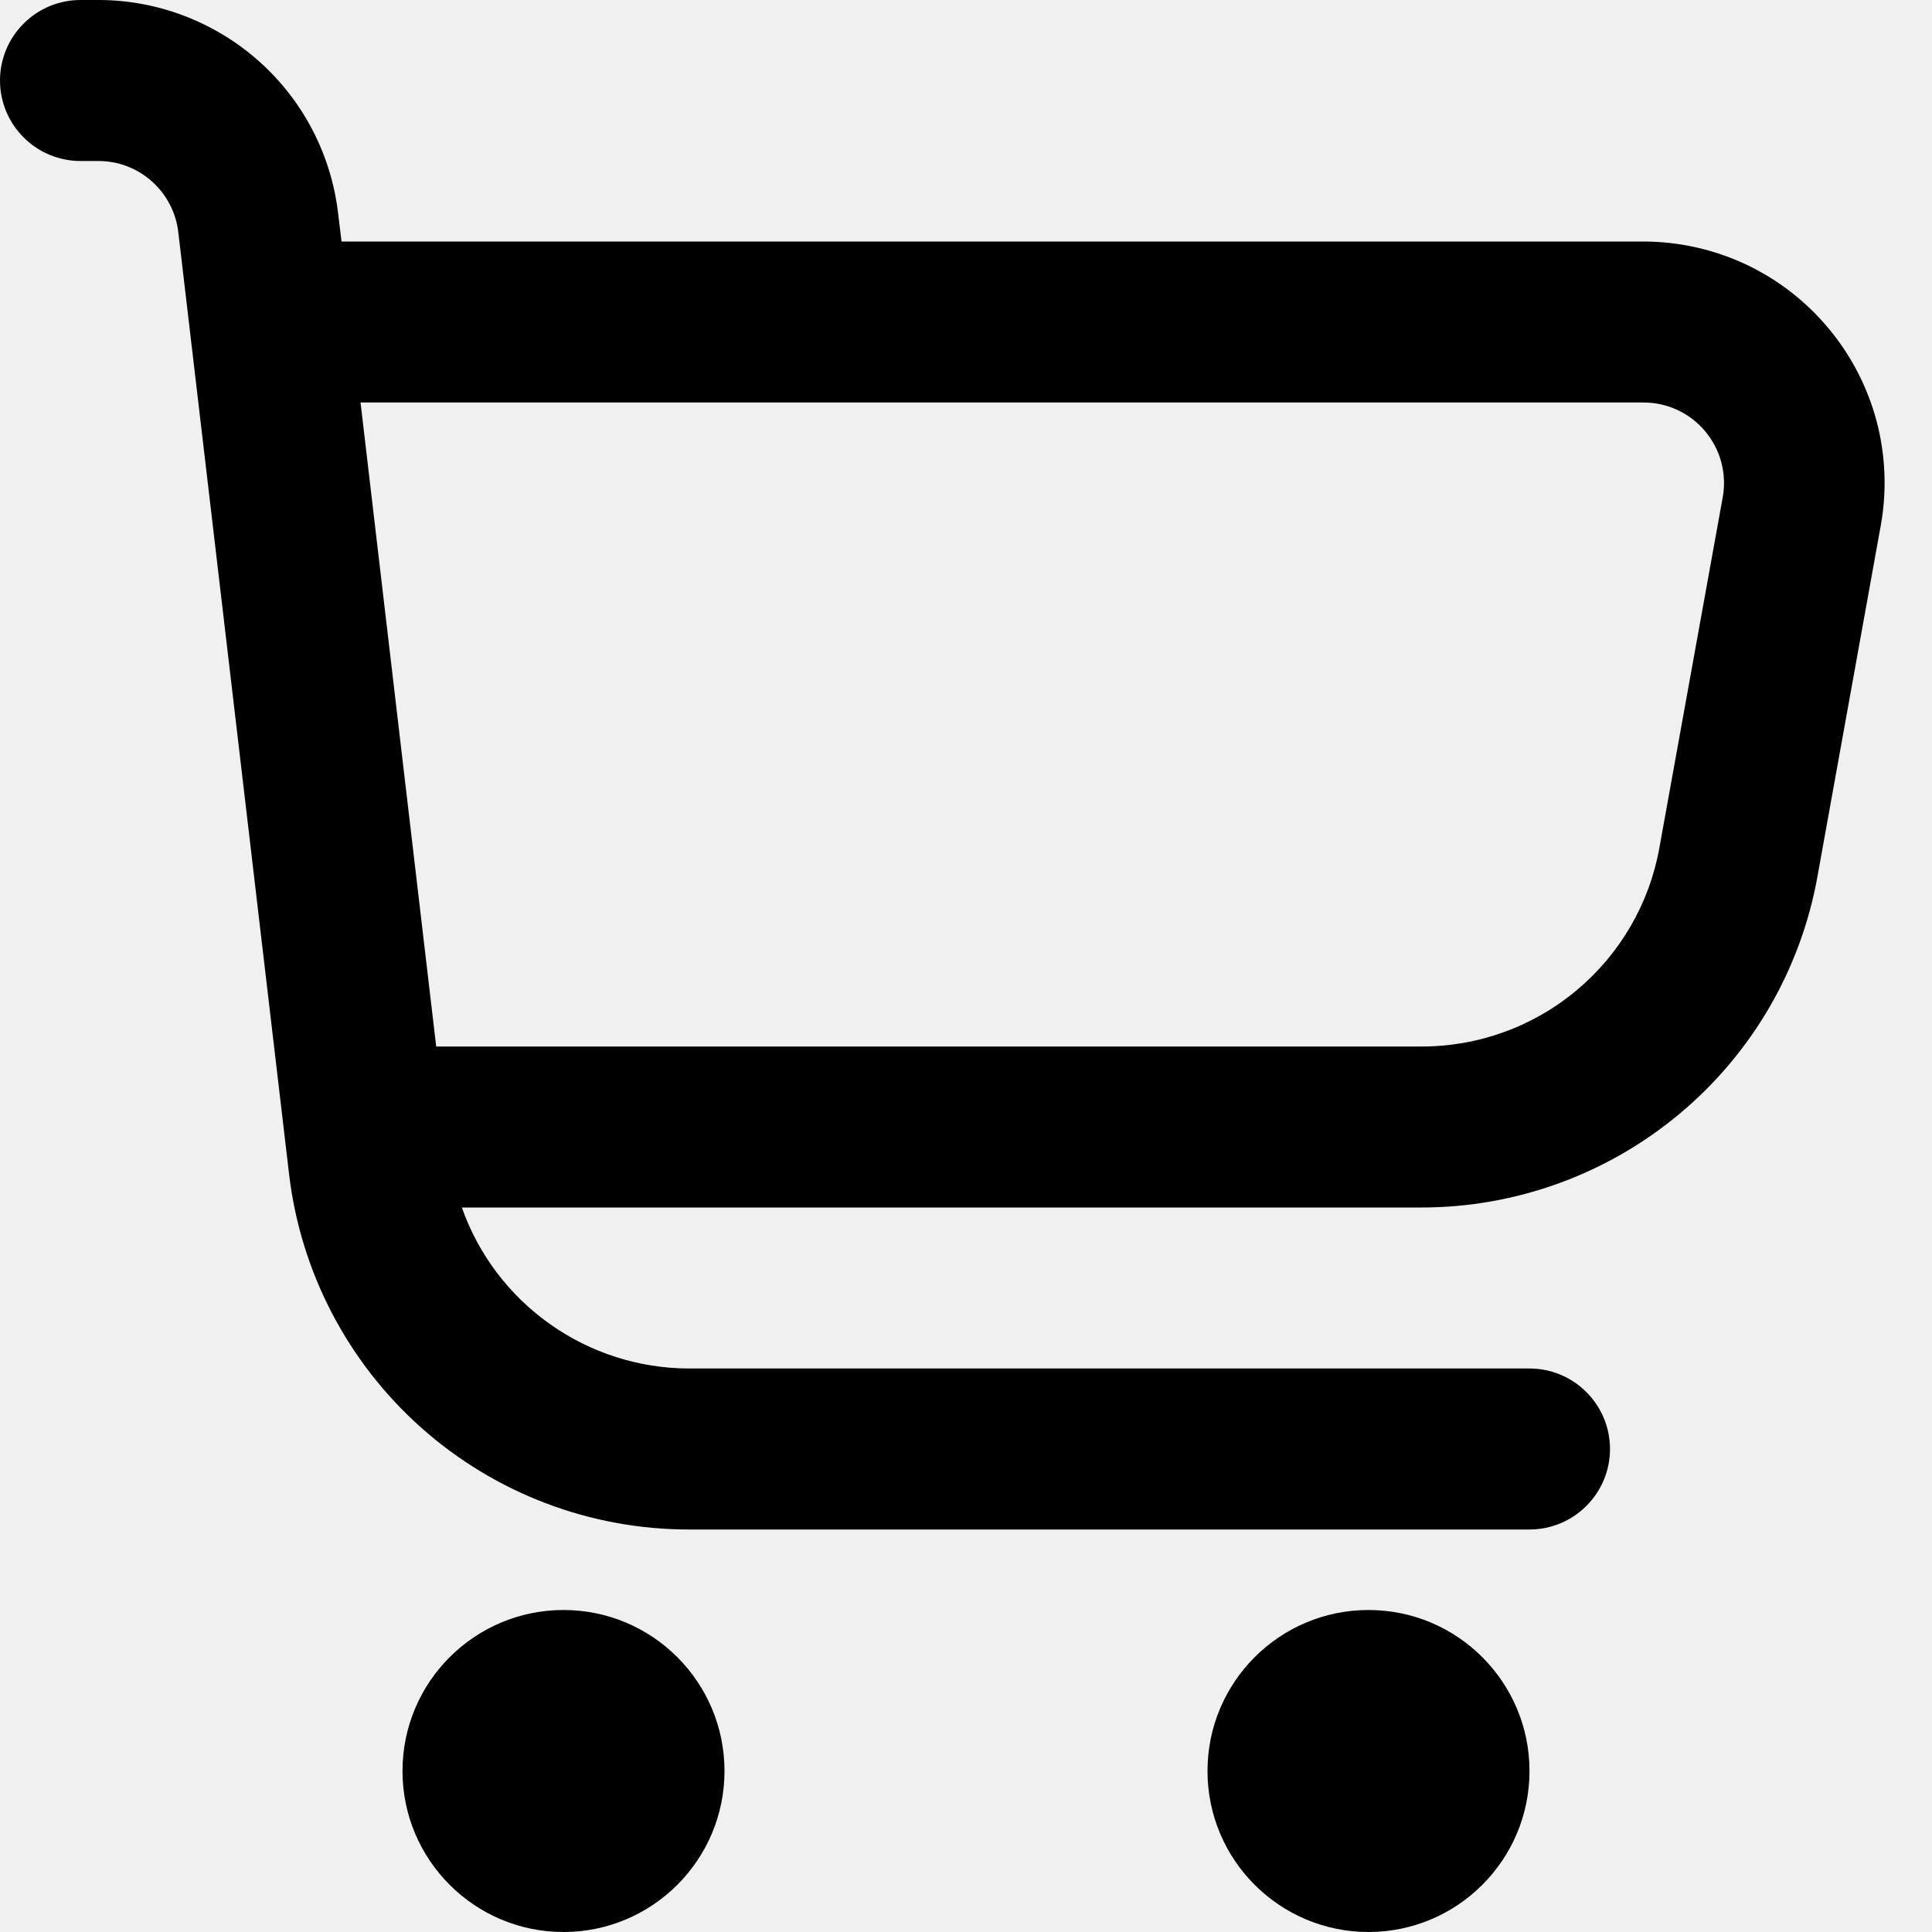
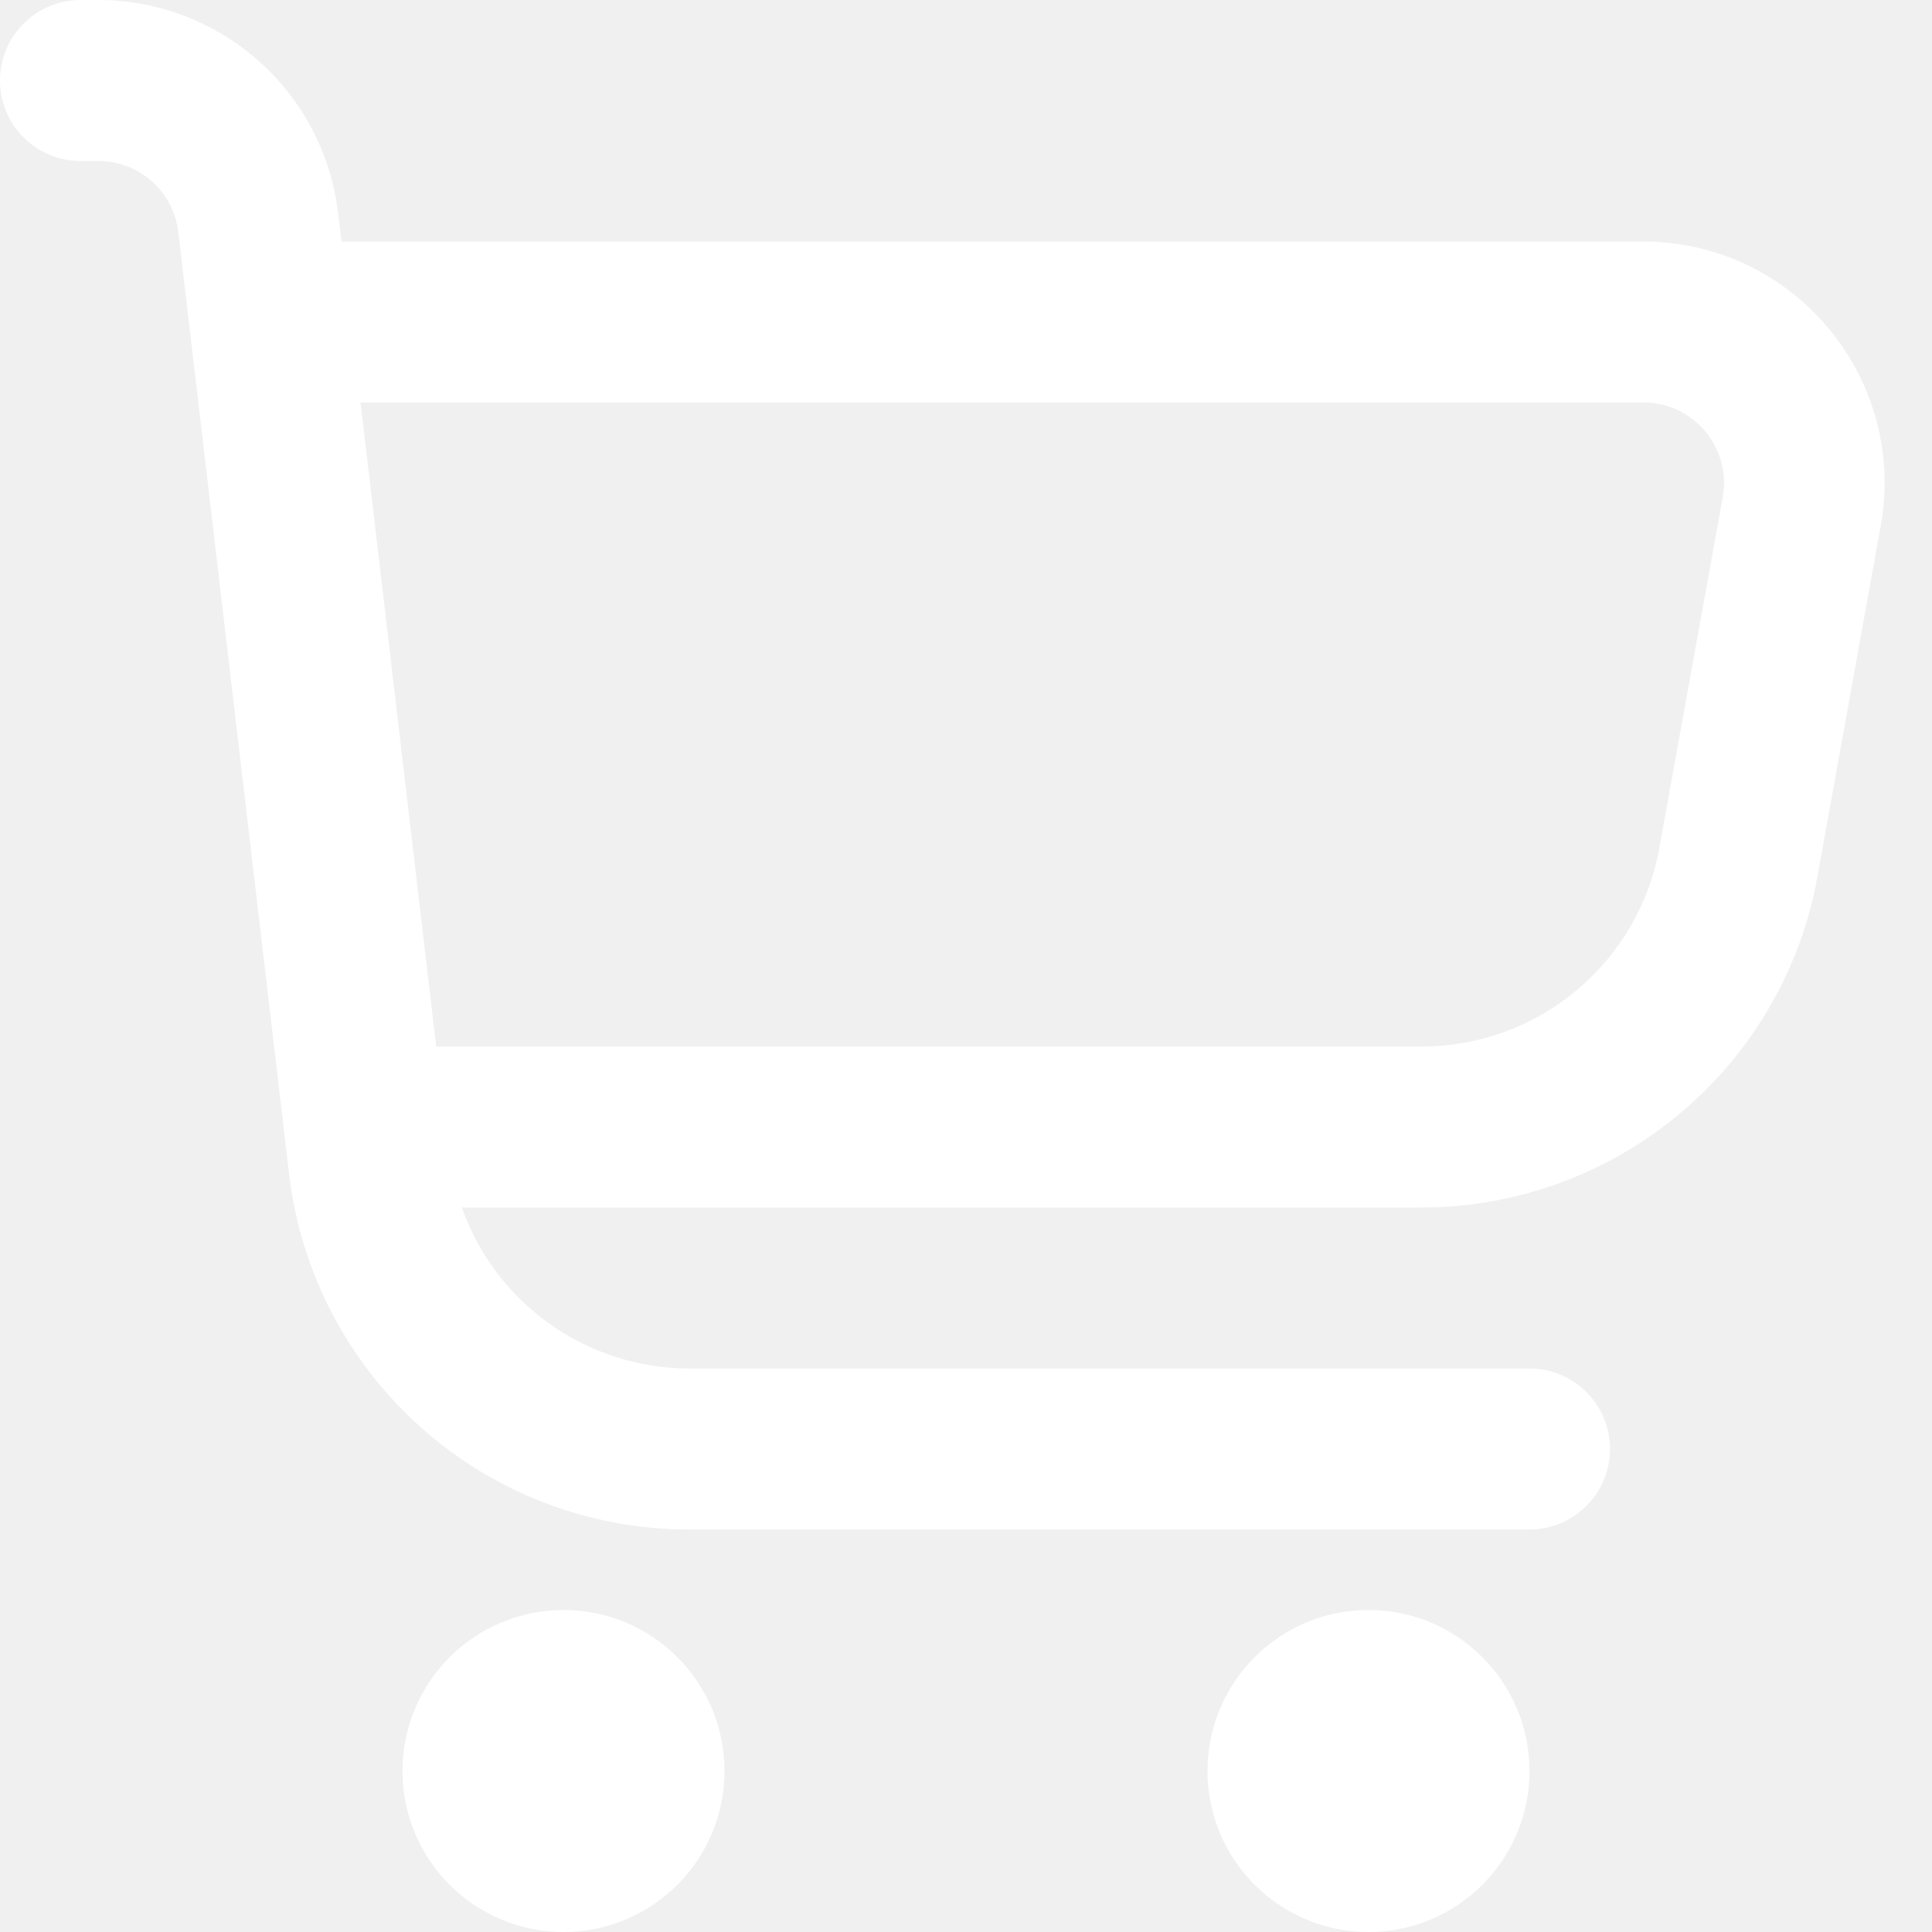
<svg xmlns="http://www.w3.org/2000/svg" width="18" height="18" viewBox="0 0 18 18" fill="none">
-   <path d="M17.035 3.058C16.824 2.805 16.56 2.601 16.261 2.461C15.963 2.322 15.637 2.25 15.307 2.25H3.182L3.15 1.987C3.086 1.44 2.823 0.935 2.411 0.569C1.999 0.203 1.467 0 0.917 0L0.75 0C0.551 0 0.36 0.079 0.22 0.22C0.079 0.36 0 0.551 0 0.75C0 0.949 0.079 1.14 0.22 1.28C0.36 1.421 0.551 1.5 0.75 1.5H0.917C1.1 1.5 1.278 1.567 1.415 1.69C1.552 1.812 1.64 1.98 1.661 2.162L2.693 10.937C2.8 11.85 3.239 12.691 3.925 13.302C4.612 13.913 5.499 14.25 6.418 14.25H14.25C14.449 14.25 14.64 14.171 14.78 14.03C14.921 13.89 15 13.699 15 13.5C15 13.301 14.921 13.11 14.78 12.97C14.64 12.829 14.449 12.75 14.25 12.75H6.418C5.954 12.749 5.501 12.604 5.122 12.335C4.744 12.067 4.457 11.688 4.303 11.25H13.243C14.122 11.25 14.973 10.941 15.648 10.377C16.323 9.813 16.778 9.031 16.933 8.165L17.522 4.9C17.581 4.576 17.568 4.243 17.484 3.924C17.399 3.606 17.246 3.31 17.035 3.058ZM16.05 4.634L15.46 7.899C15.367 8.419 15.093 8.889 14.688 9.227C14.283 9.566 13.771 9.751 13.243 9.75H4.064L3.359 3.75H15.307C15.418 3.749 15.527 3.773 15.627 3.819C15.727 3.865 15.815 3.933 15.886 4.017C15.957 4.102 16.009 4.201 16.037 4.307C16.065 4.414 16.07 4.525 16.05 4.634Z" fill="#000" />
-   <path d="M5.25 18C6.078 18 6.75 17.328 6.75 16.5C6.75 15.672 6.078 15 5.25 15C4.422 15 3.75 15.672 3.75 16.5C3.75 17.328 4.422 18 5.25 18Z" fill="#000" />
-   <path d="M12.75 18C13.578 18 14.25 17.328 14.25 16.5C14.25 15.672 13.578 15 12.75 15C11.922 15 11.25 15.672 11.25 16.5C11.25 17.328 11.922 18 12.75 18Z" fill="#000" />
+   <path d="M17.035 3.058C16.824 2.805 16.56 2.601 16.261 2.461C15.963 2.322 15.637 2.25 15.307 2.25H3.182L3.15 1.987C3.086 1.44 2.823 0.935 2.411 0.569C1.999 0.203 1.467 0 0.917 0L0.75 0C0.551 0 0.36 0.079 0.22 0.22C0.079 0.36 0 0.551 0 0.75C0 0.949 0.079 1.14 0.22 1.28C0.36 1.421 0.551 1.5 0.75 1.5H0.917C1.1 1.5 1.278 1.567 1.415 1.69C1.552 1.812 1.64 1.98 1.661 2.162L2.693 10.937C2.8 11.85 3.239 12.691 3.925 13.302C4.612 13.913 5.499 14.25 6.418 14.25H14.25C14.449 14.25 14.64 14.171 14.78 14.03C14.921 13.89 15 13.699 15 13.5C15 13.301 14.921 13.11 14.78 12.97C14.64 12.829 14.449 12.75 14.25 12.75H6.418C5.954 12.749 5.501 12.604 5.122 12.335C4.744 12.067 4.457 11.688 4.303 11.25H13.243C14.122 11.25 14.973 10.941 15.648 10.377C16.323 9.813 16.778 9.031 16.933 8.165L17.522 4.9C17.581 4.576 17.568 4.243 17.484 3.924C17.399 3.606 17.246 3.31 17.035 3.058ZM16.05 4.634L15.46 7.899C15.367 8.419 15.093 8.889 14.688 9.227C14.283 9.566 13.771 9.751 13.243 9.75H4.064L3.359 3.75H15.307C15.418 3.749 15.527 3.773 15.627 3.819C15.727 3.865 15.815 3.933 15.886 4.017C15.957 4.102 16.009 4.201 16.037 4.307C16.065 4.414 16.07 4.525 16.05 4.634Z" fill="#fff" />
+   <path d="M5.25 18C6.078 18 6.75 17.328 6.75 16.5C6.75 15.672 6.078 15 5.25 15C4.422 15 3.75 15.672 3.75 16.5C3.75 17.328 4.422 18 5.25 18Z" fill="#fff" />
+   <path d="M12.75 18C13.578 18 14.25 17.328 14.25 16.5C14.25 15.672 13.578 15 12.75 15C11.922 15 11.25 15.672 11.25 16.5C11.25 17.328 11.922 18 12.75 18Z" fill="#fff" />
</svg>
